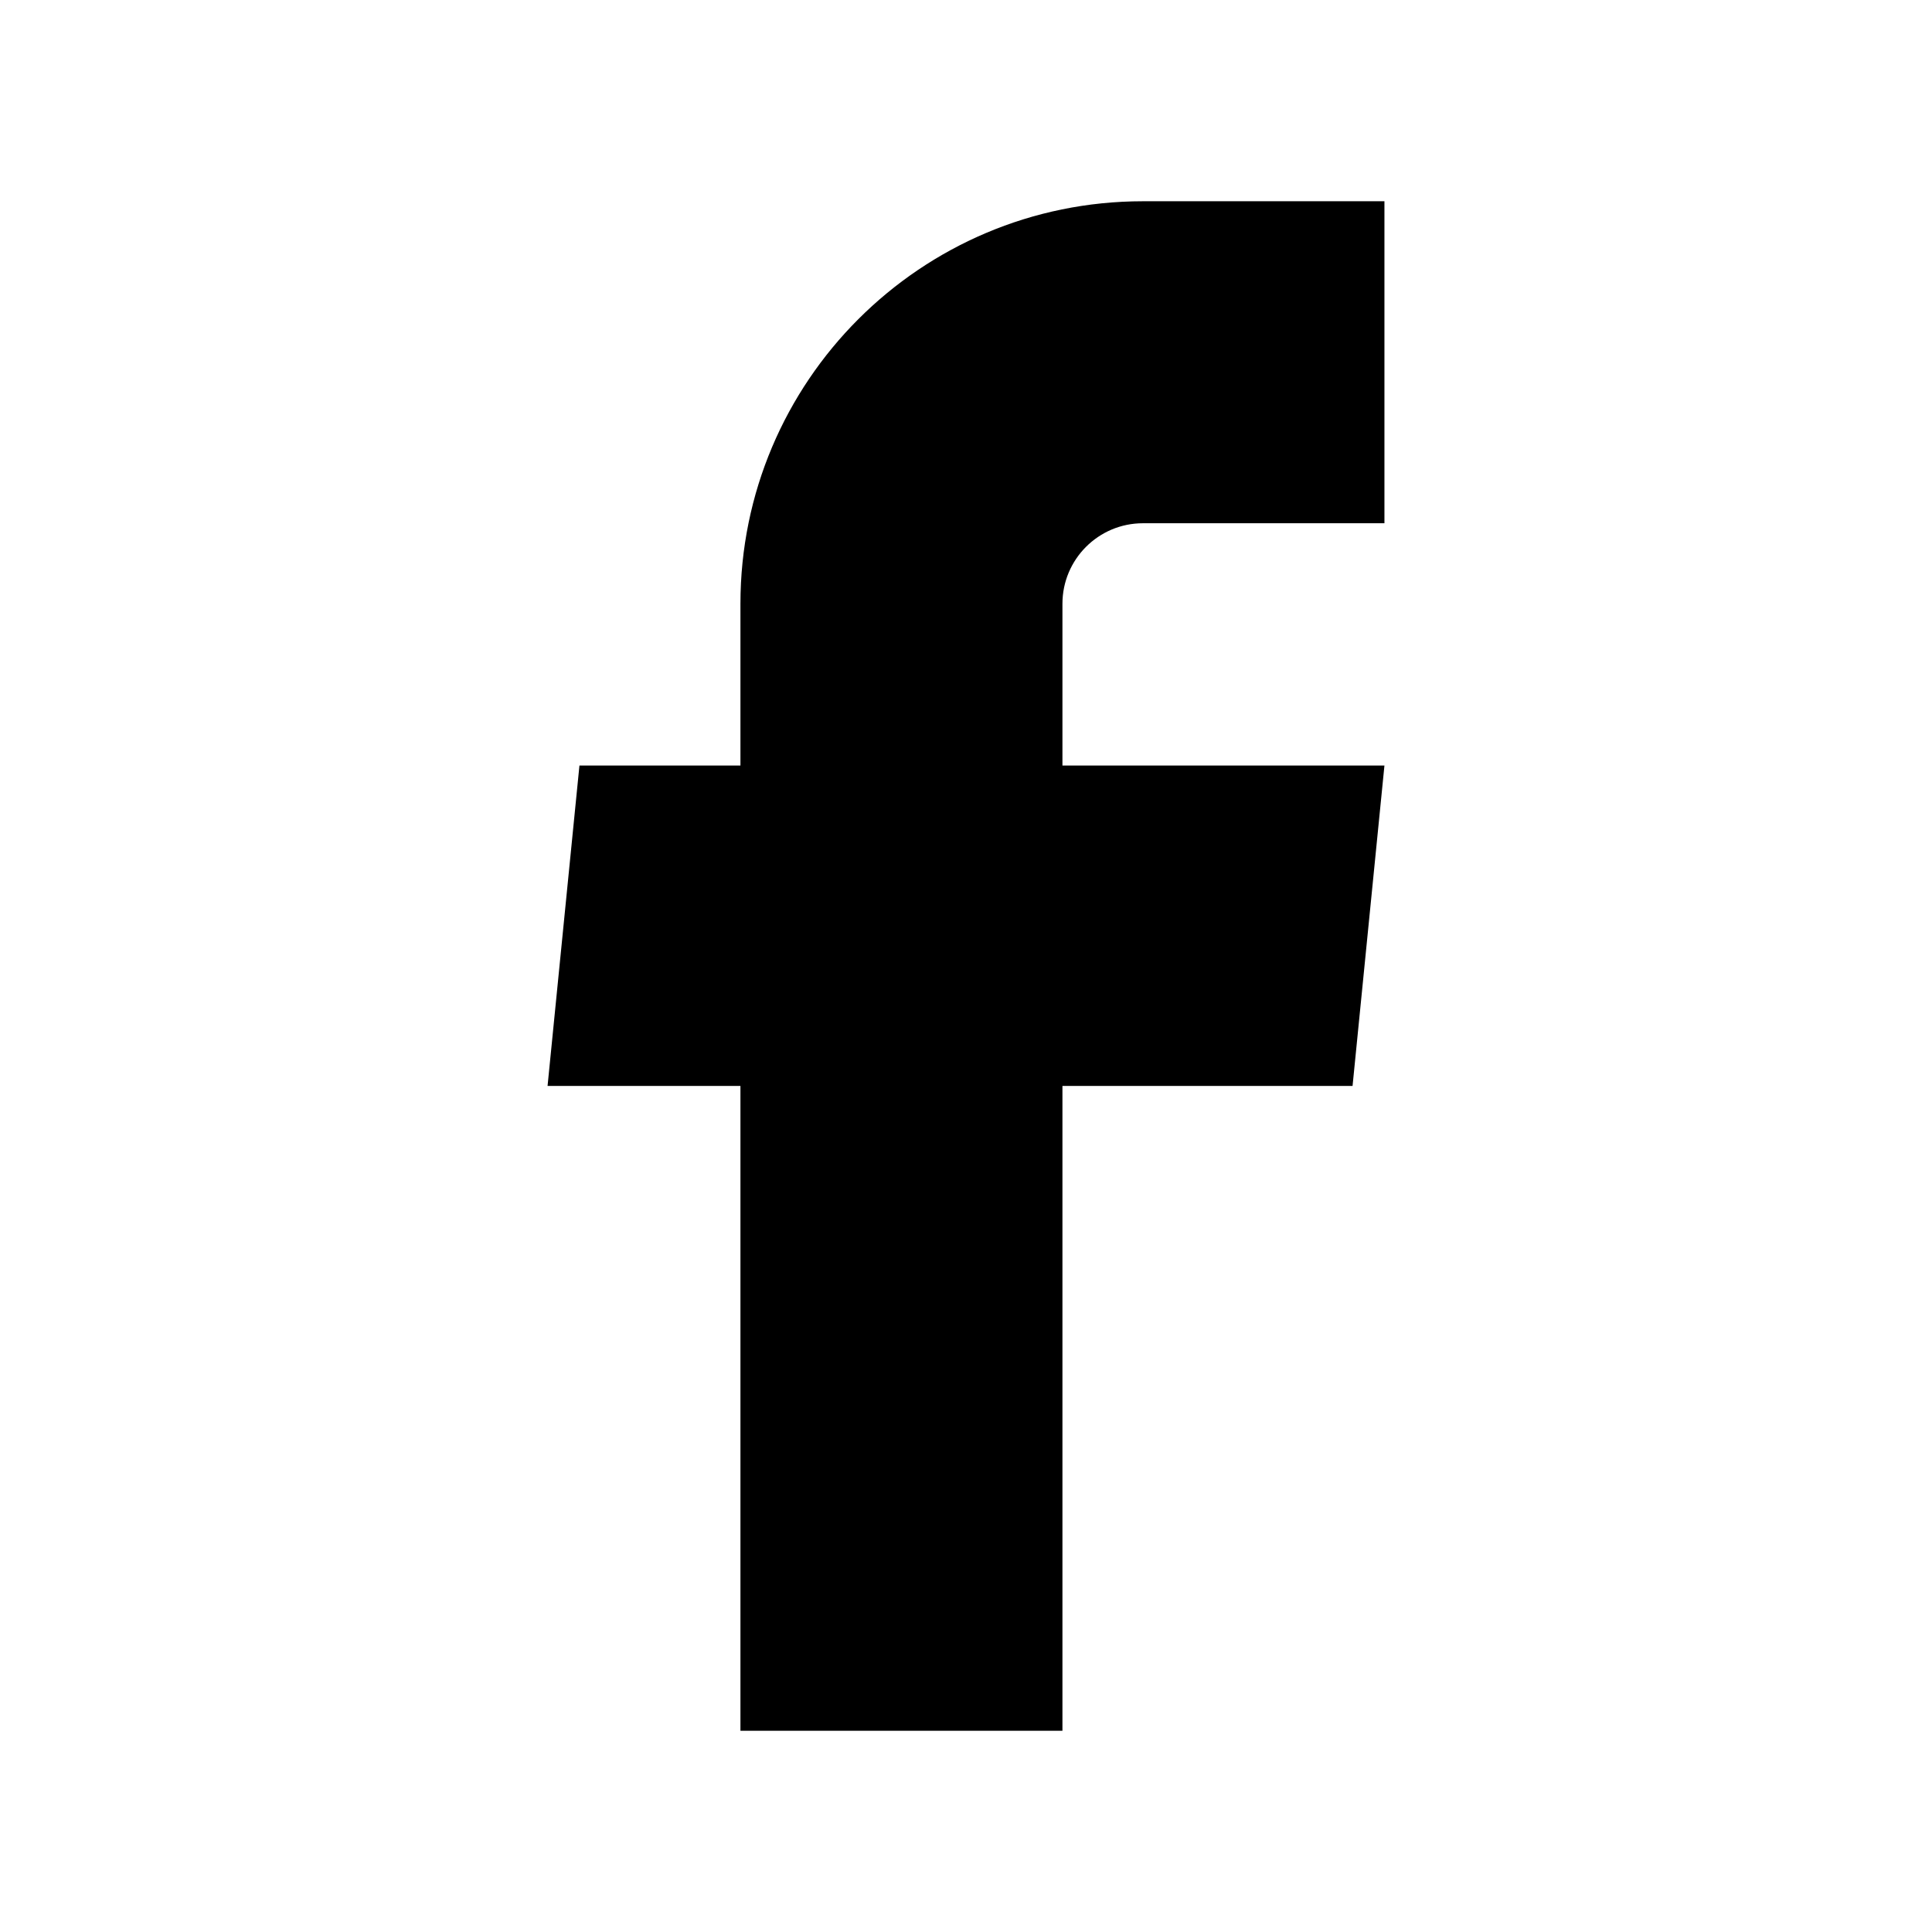
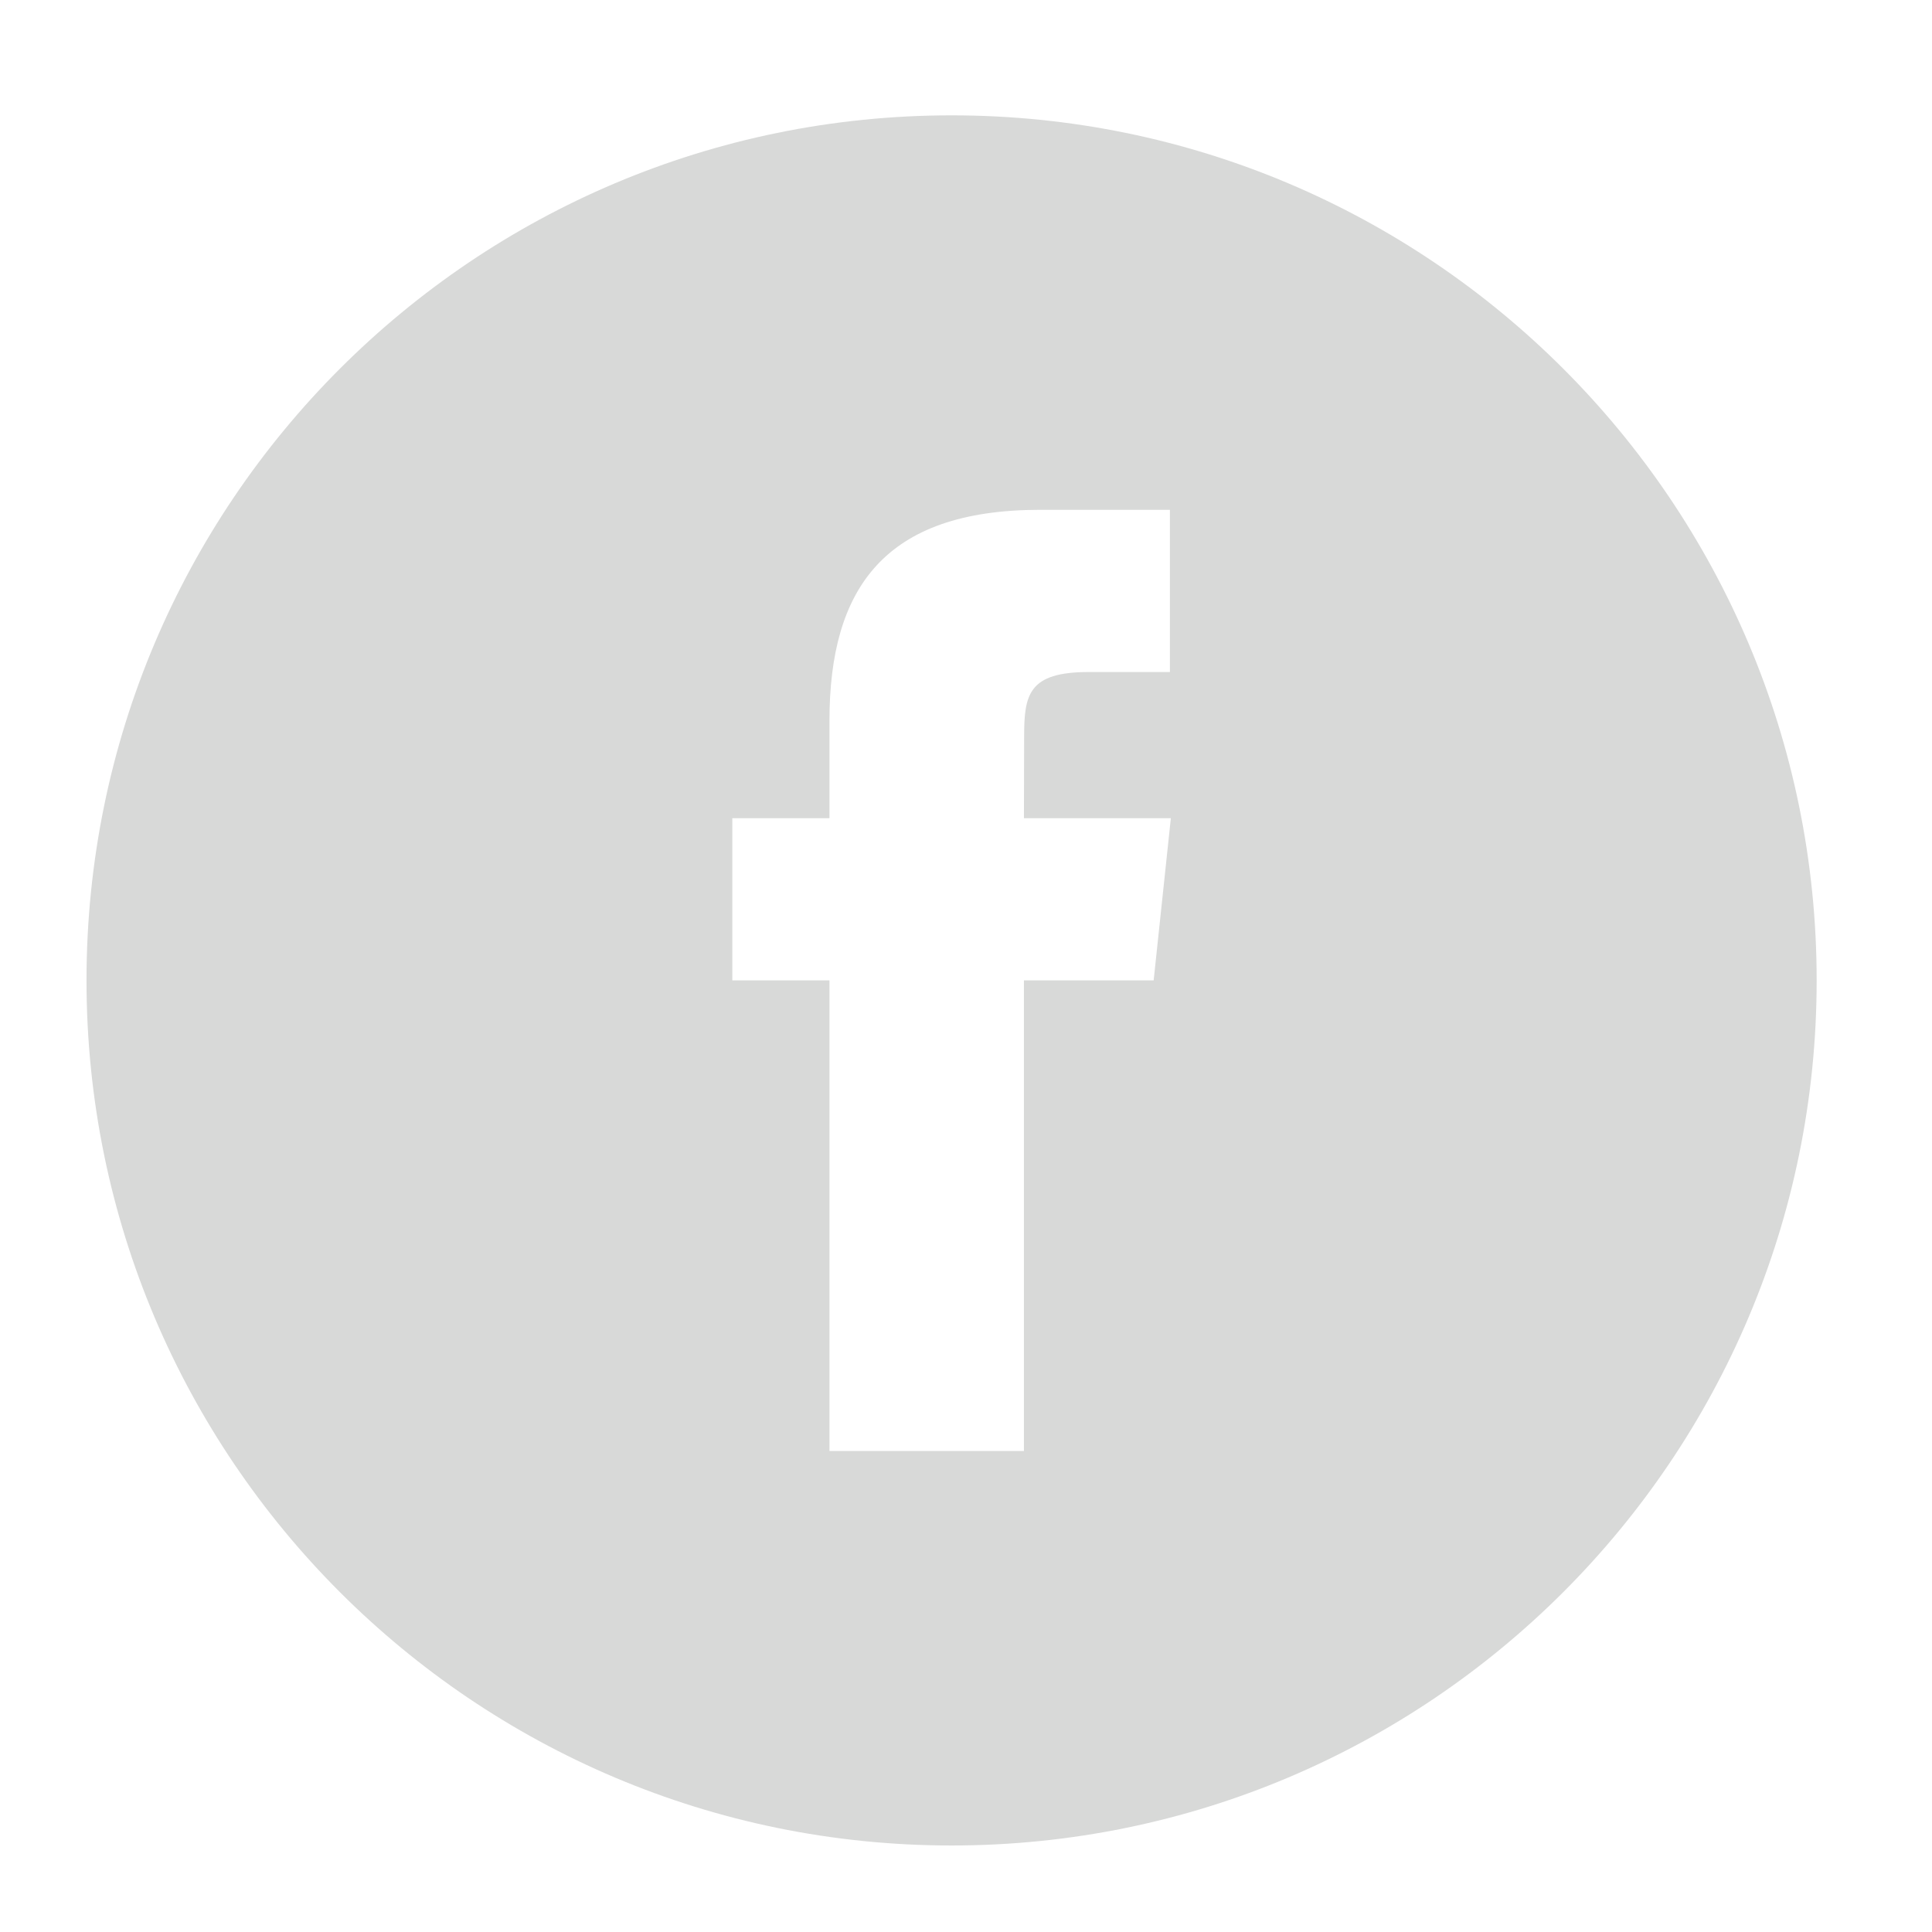
- <svg xmlns="http://www.w3.org/2000/svg" width="24" height="24" viewBox="0 0 24 24" fill="none">
-   <path d="M9.198 21.5H13.198V13.49H16.802L17.198 9.51H13.198V7.5C13.198 6.948 13.646 6.5 14.198 6.5H17.198V2.5H14.198C11.437 2.5 9.198 4.739 9.198 7.5V9.51H7.198L6.802 13.49H9.198V21.5Z" fill="currentColor" />
+ <svg xmlns="http://www.w3.org/2000/svg" height="24px" id="Layer_1" style="enable-background:new 0 0 67 67;" version="1.1" viewBox="0 0 67 67" width="24px" xml:space="preserve">
+   <path d="M28.765,50.32h6.744V33.998h4.499l0.596-5.624h-5.095  l0.007-2.816c0-1.466,0.14-2.253,2.244-2.253h2.812V17.68h-4.5c-5.405,0-7.307,2.729-7.307,7.317v3.377h-3.369v5.625h3.369V50.32z   M33,64C16.432,64,3,50.569,3,34S16.432,4,33,4s30,13.431,30,30S49.568,64,33,64z" style="fill-rule:evenodd;clip-rule:evenodd;fill:#D8D9D8;" />
</svg>
